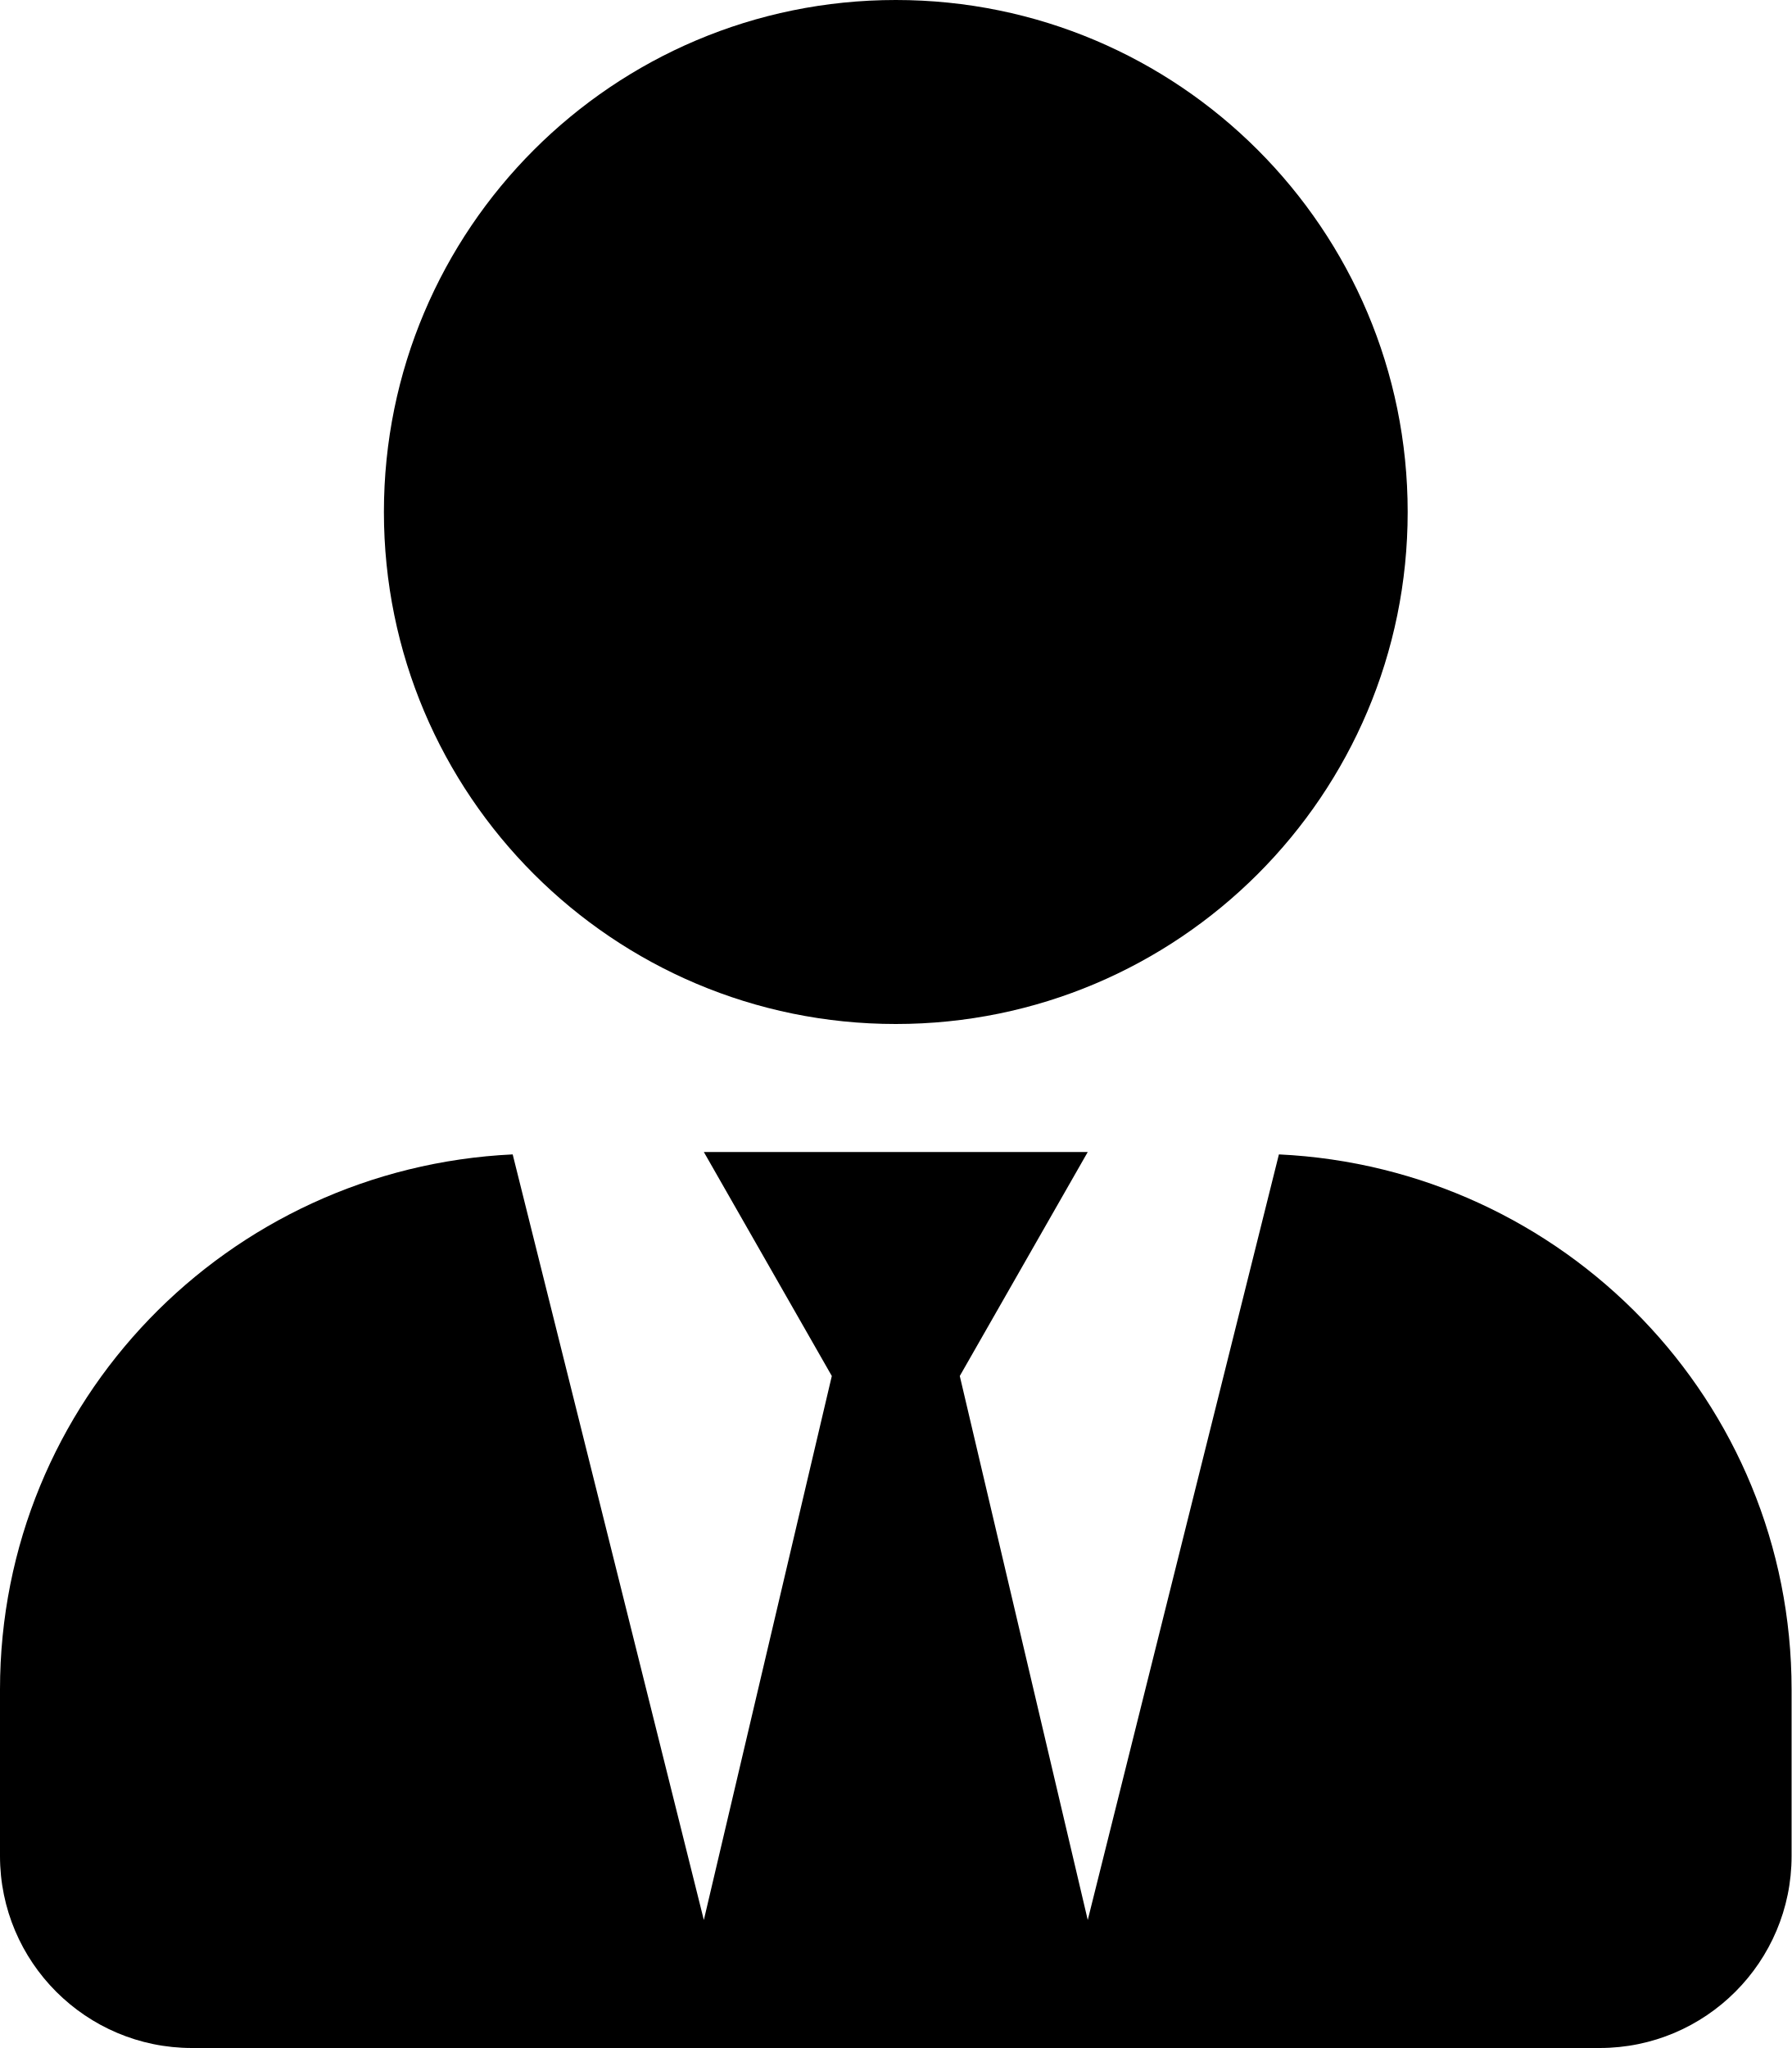
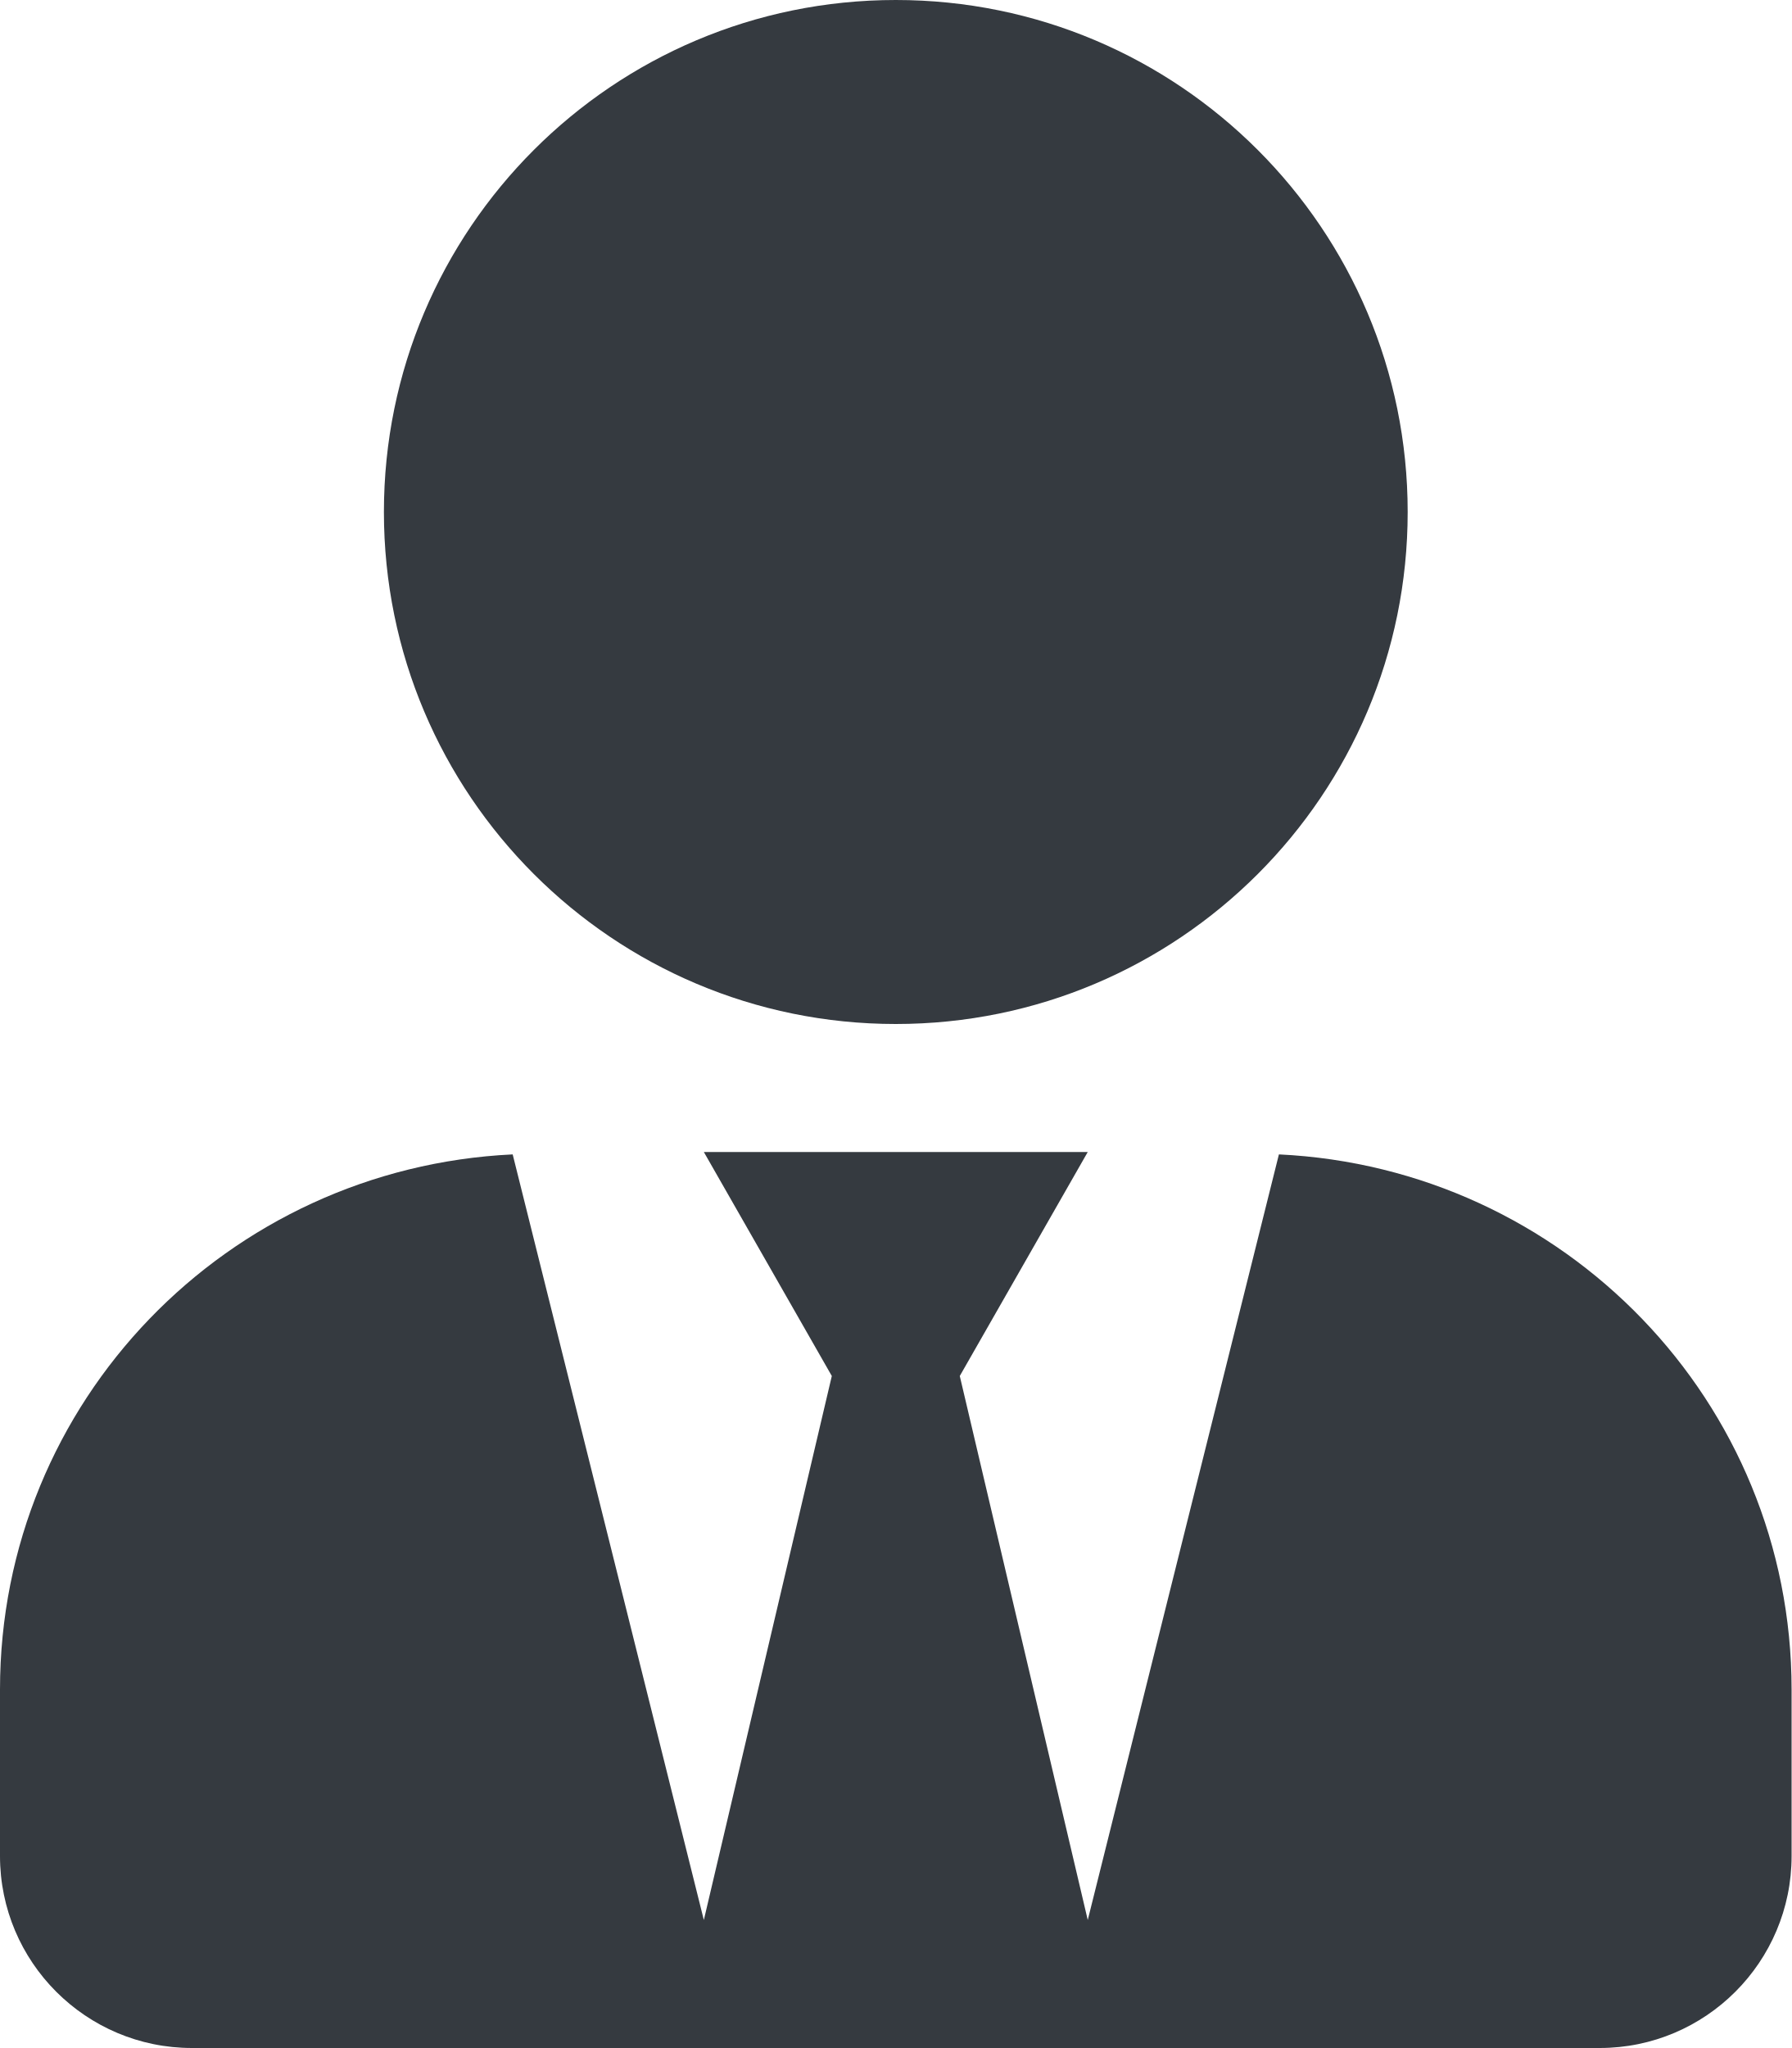
<svg xmlns="http://www.w3.org/2000/svg" aria-hidden="true" focusable="false" data-prefix="fas" data-icon="user-tie" class="svg-inline--fa fa-user-tie fa-w-14" role="img" viewBox="0 0 448 512">
-   <path fill="currentColor" d="M224 256c70.7 0 128-57.3 128-128S294.7 0 224 0 96 57.3 96 128s57.3 128 128 128zm95.8 32.6L272 480l-32-136 32-56h-96l32 56-32 136-47.8-191.4C56.9 292 0 350.3 0 422.4V464c0 26.5 21.5 48 48 48h352c26.5 0 48-21.5 48-48v-41.6c0-72.1-56.9-130.4-128.2-133.8z" />
+   <path fill="currentColor" style="fill:#353a40" d="M224 256c70.7 0 128-57.3 128-128S294.7 0 224 0 96 57.3 96 128s57.3 128 128 128zm95.8 32.6L272 480l-32-136 32-56h-96l32 56-32 136-47.8-191.4C56.9 292 0 350.3 0 422.4V464c0 26.5 21.5 48 48 48h352c26.5 0 48-21.5 48-48v-41.6c0-72.1-56.9-130.4-128.2-133.8z" />
</svg>
